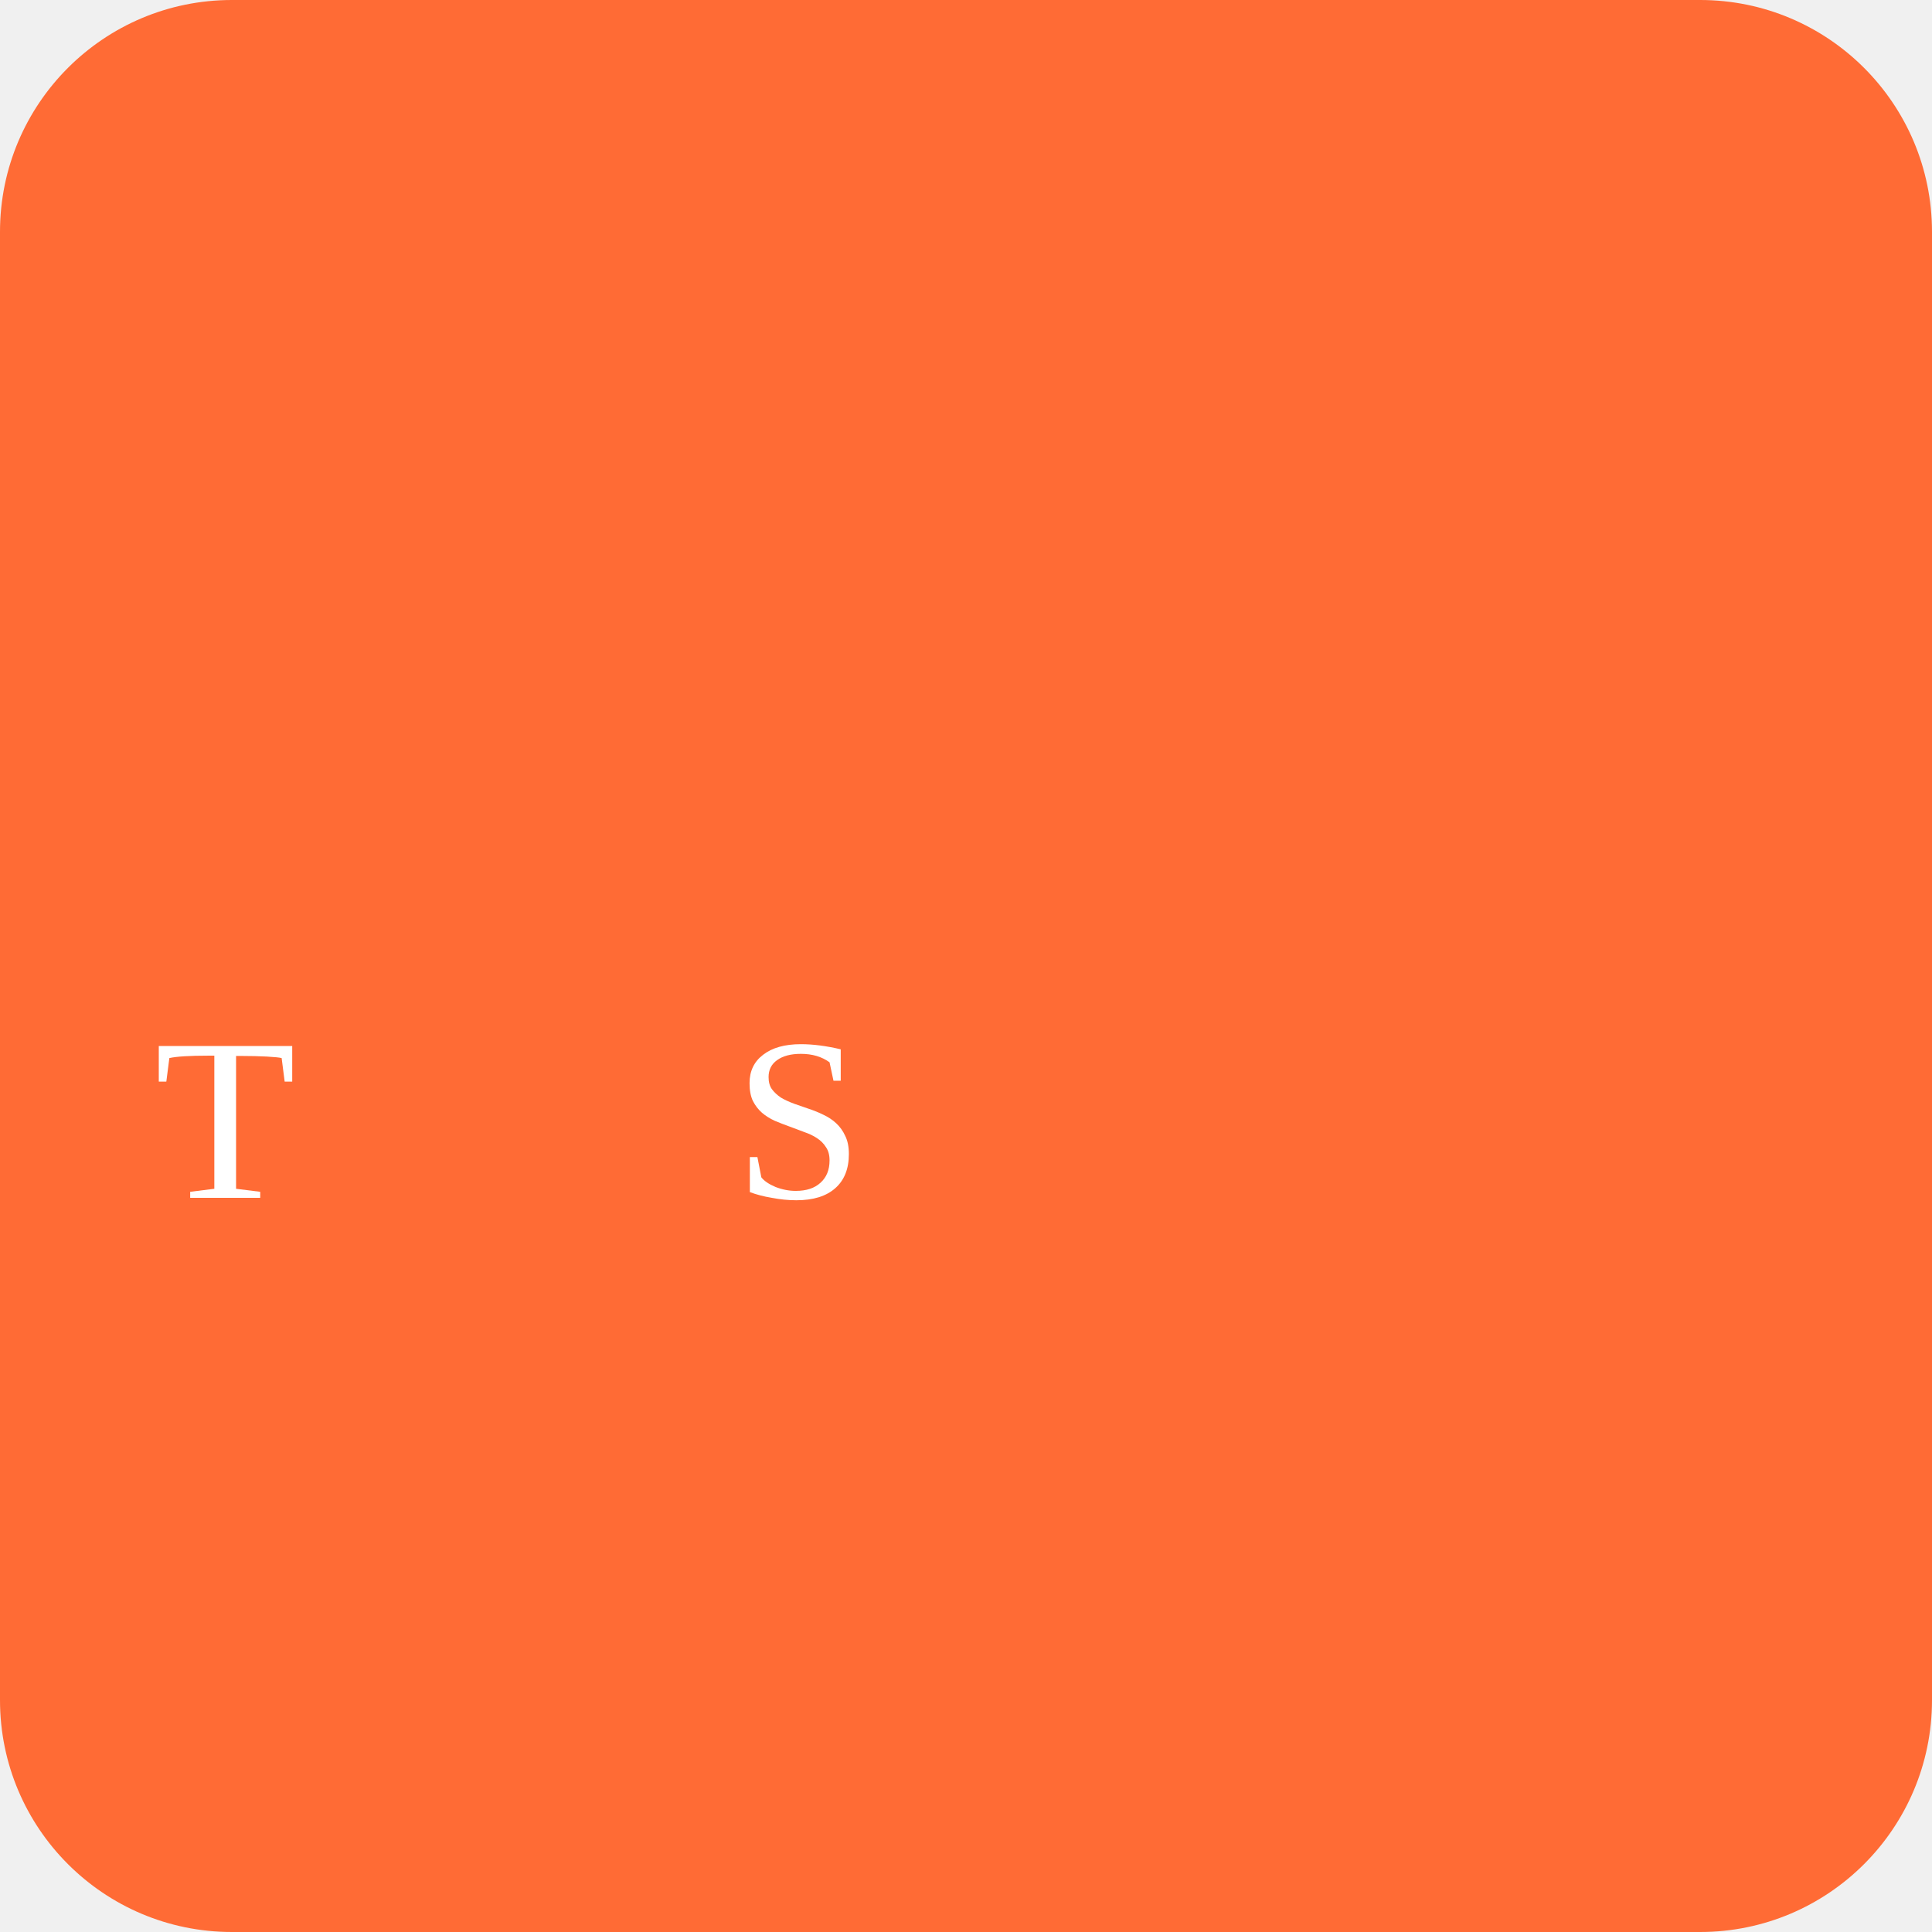
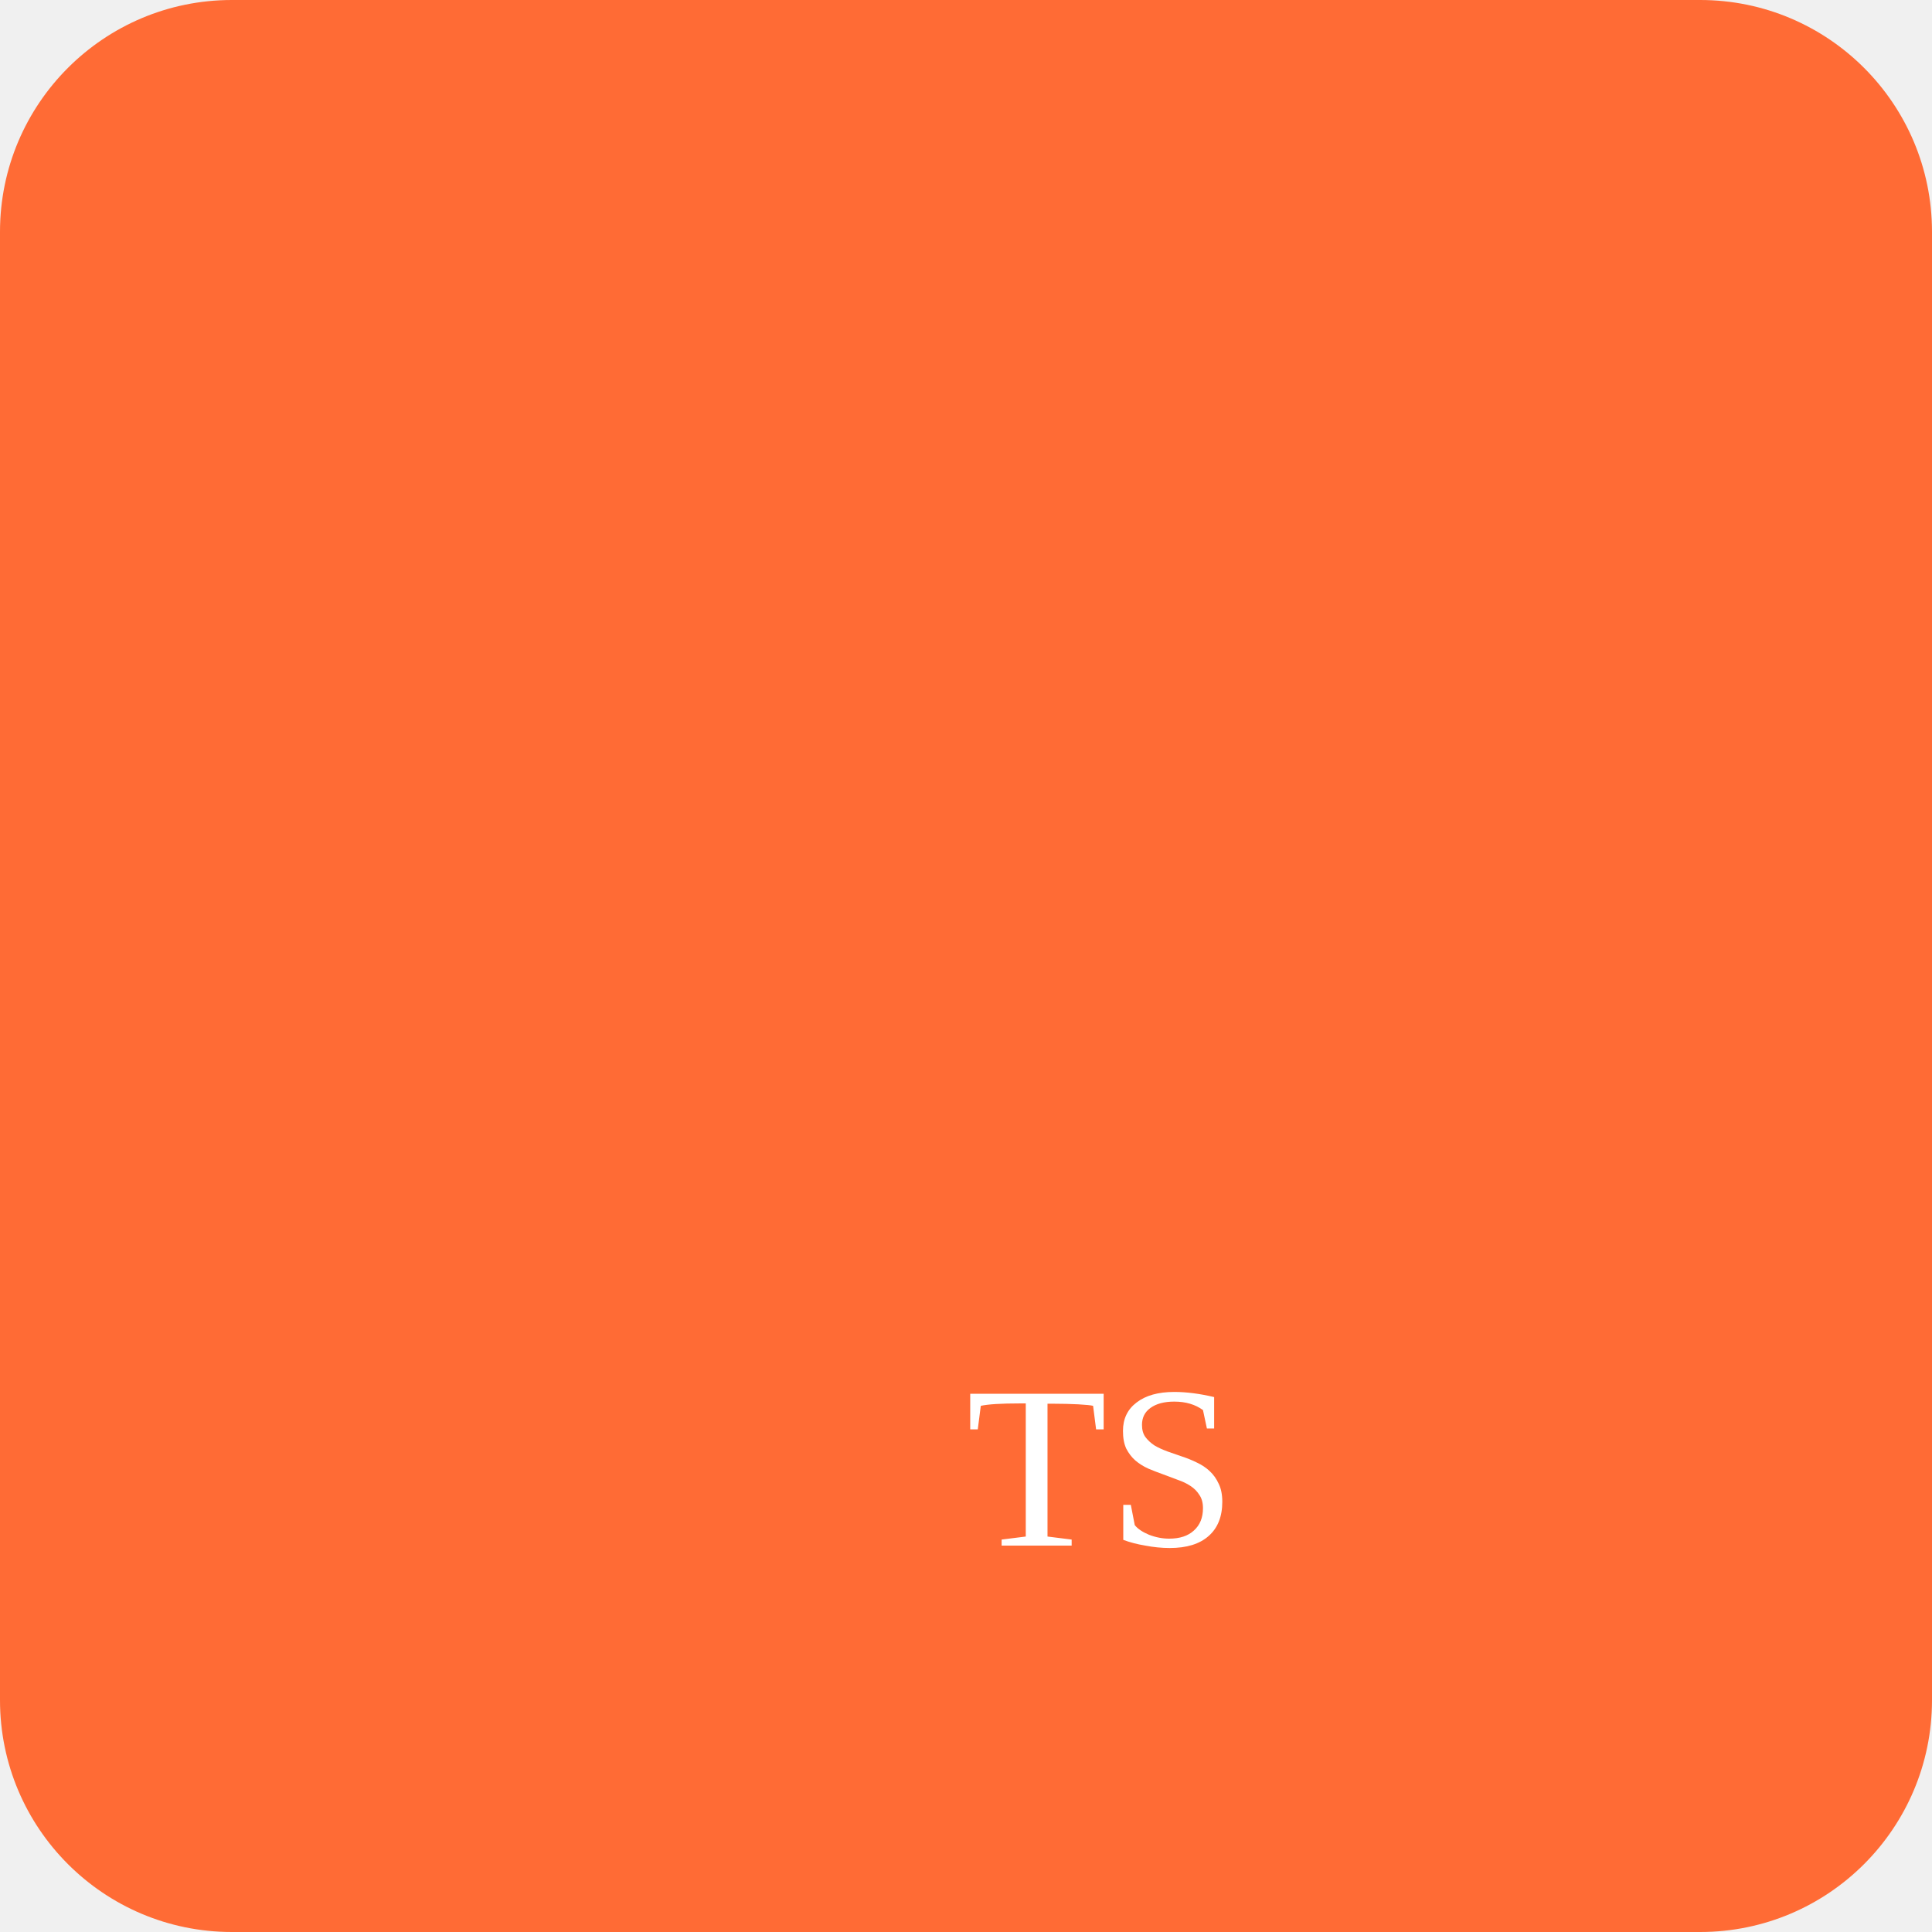
<svg xmlns="http://www.w3.org/2000/svg" viewBox="0 0 100 100" fill="none">
  <rect width="100" height="100" fill="#FF6B35" rx="12" />
-   <text x="8" y="62" fontFamily="Arial, sans-serif" fontSize="36" fontStyle="italic" fontWeight="700" fill="white">T</text>
-   <text x="38" y="62" fontFamily="Arial, sans-serif" fontSize="22" fontWeight="700" fill="white" letterSpacing="1">S</text>
+   <text x="50" y="80" fontFamily="Arial, sans-serif" fontSize="95" fontStyle="italic" fontWeight="900" fill="white" textAnchor="middle" letterSpacing="-5" dominantBaseline="central">TS</text>
</svg>
